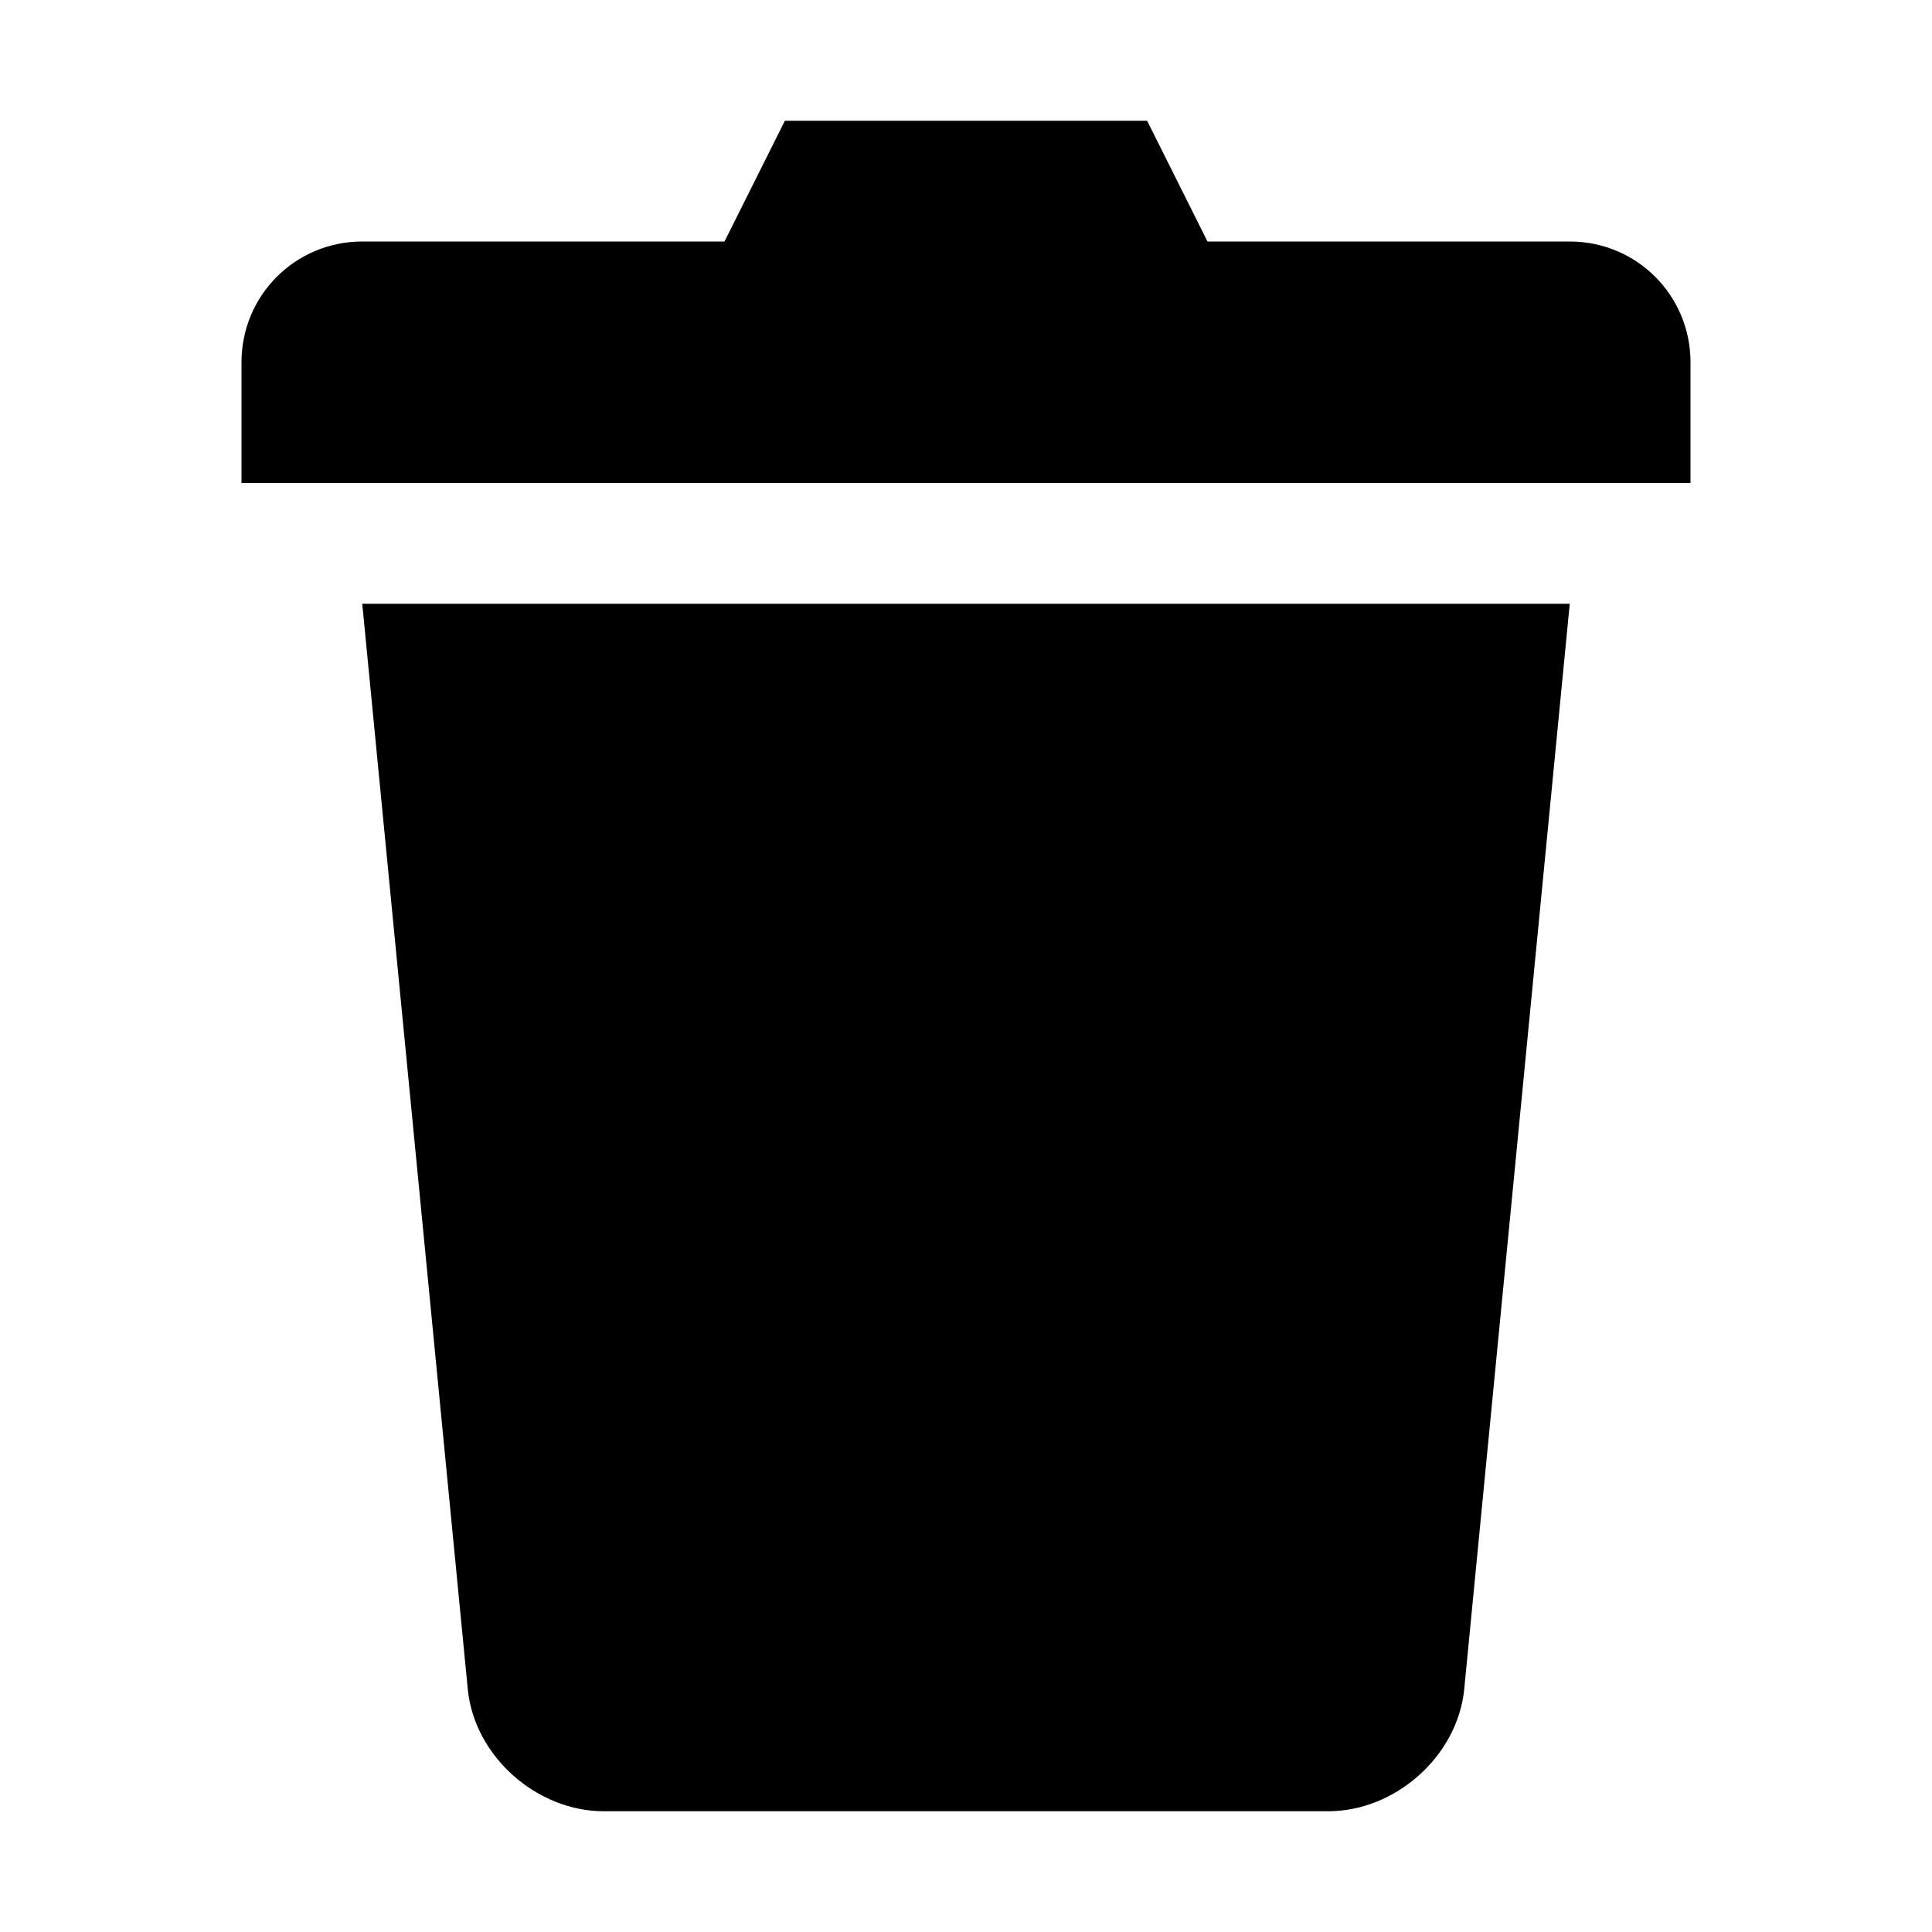
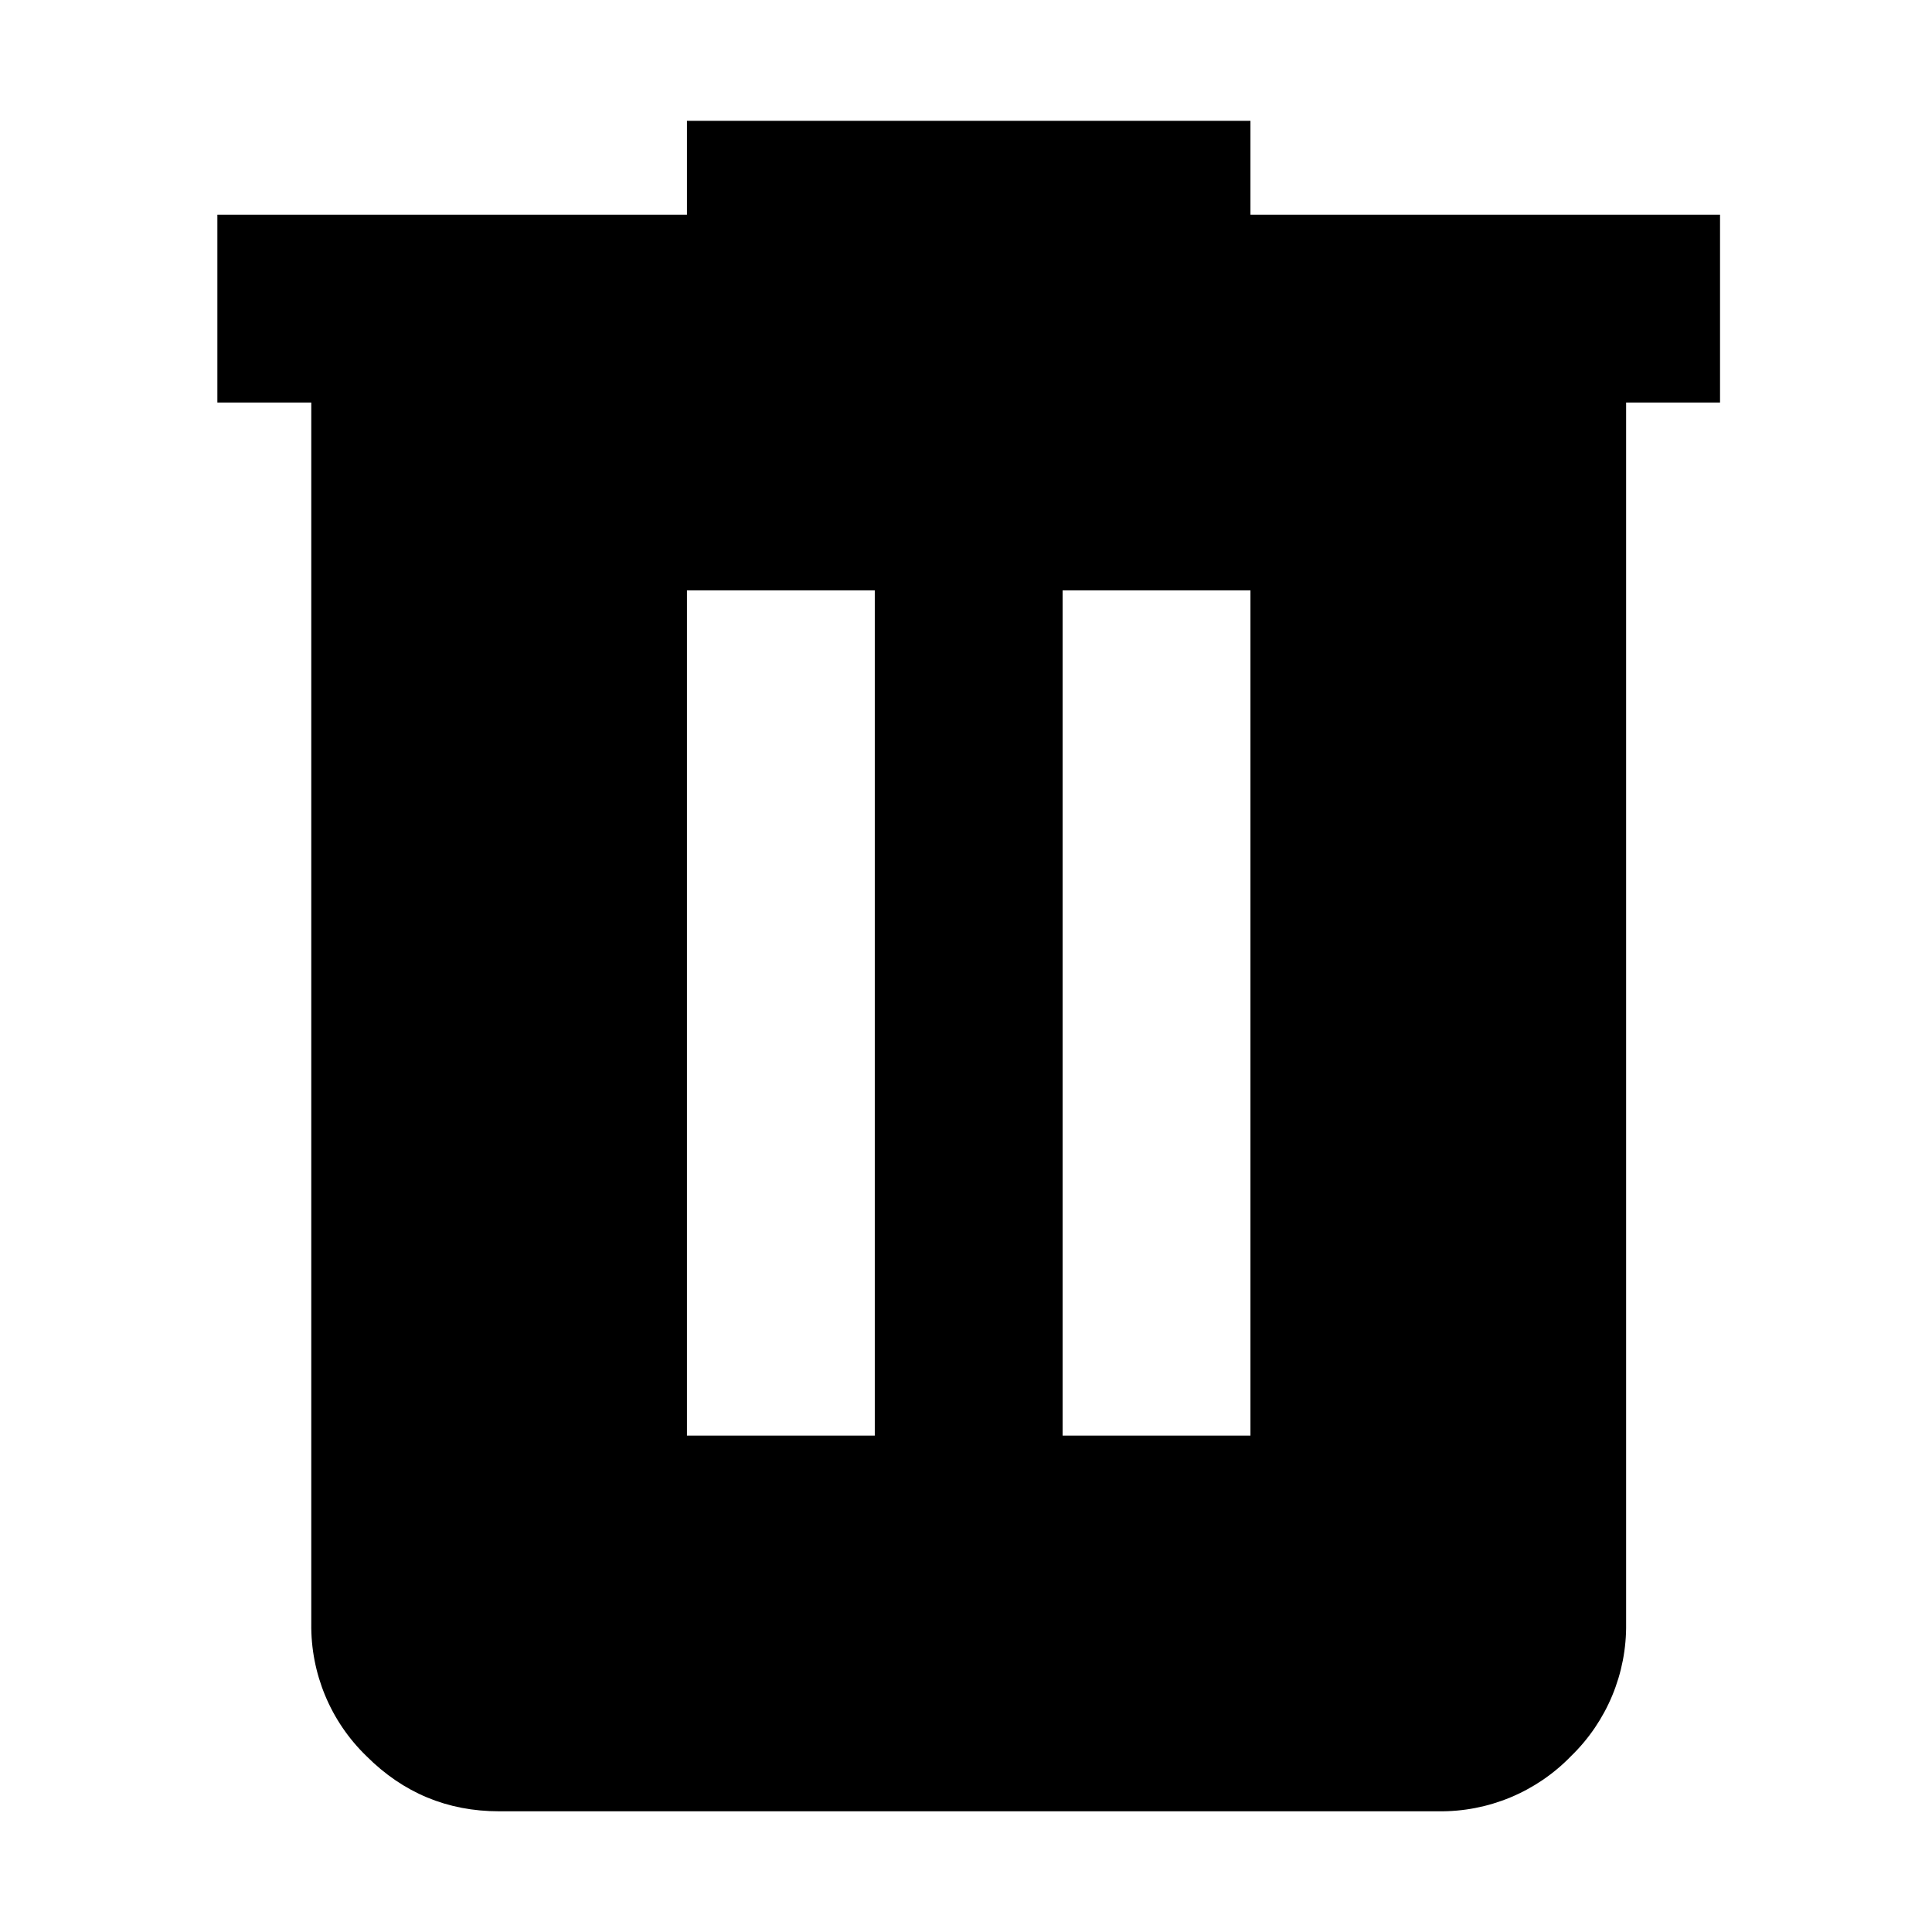
- <svg xmlns="http://www.w3.org/2000/svg" width="16" height="16" version="1.1" viewBox="0 0 16 16">
-   <path d="M6.5 1L6 2H3c-.554 0-1 .446-1 1v1h12V3c0-.554-.446-1-1-1h-3l-.5-1zM3 5l.875 9c.06.55.573 1 1.125 1h6c.552 0 1.064-.45 1.125-1L13 5z" />
+ <svg xmlns="http://www.w3.org/2000/svg" viewBox="0 0 16 16" height="16" width="16" xml:space="preserve" style="fill-rule:evenodd;clip-rule:evenodd;stroke-linejoin:round;stroke-miterlimit:2">
+   <path d="M7 21c-.55 0-1.021-.196-1.412-.587A1.927 1.927 0 0 1 5 19V6H4V4h5V3h6v1h5v2h-1v13a1.93 1.93 0 0 1-.587 1.413A1.93 1.93 0 0 1 17 21H7Zm2-4h2V8H9v9Zm4 0h2V8h-2v9Z" style="fill-rule:nonzero" transform="matrix(.77778 0 0 .77778 -1.311 -1.333)" />
</svg>
